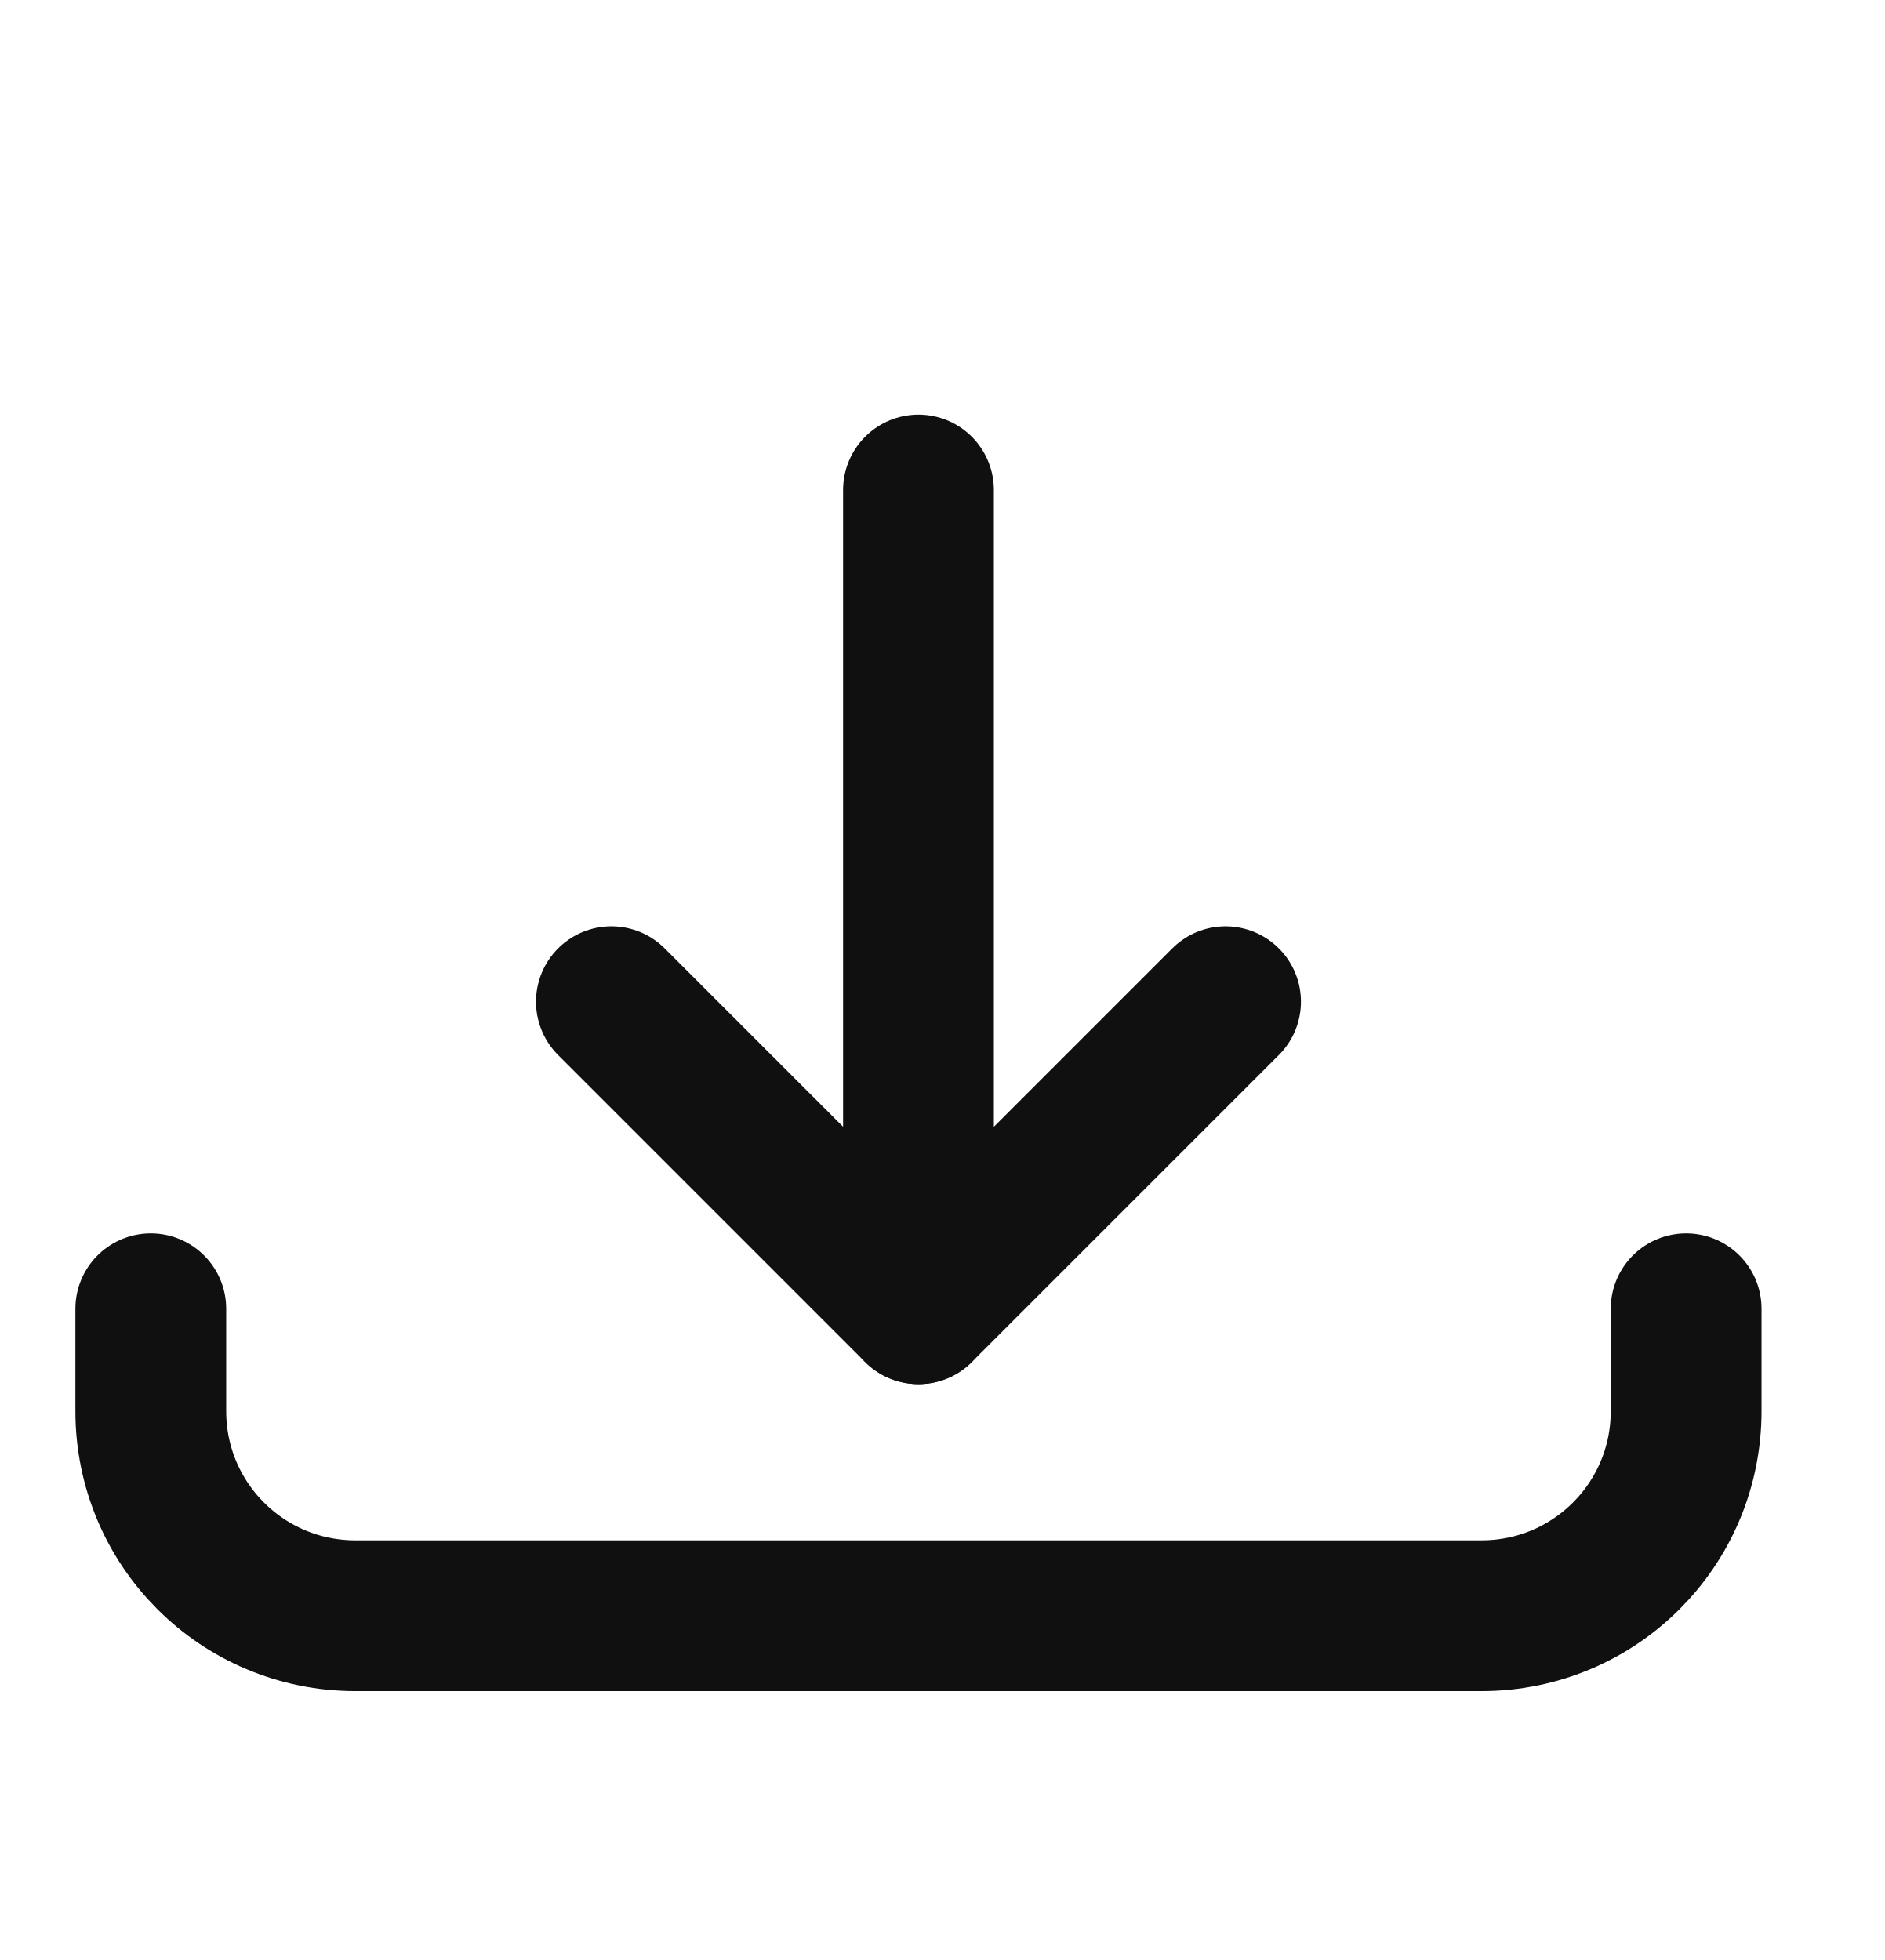
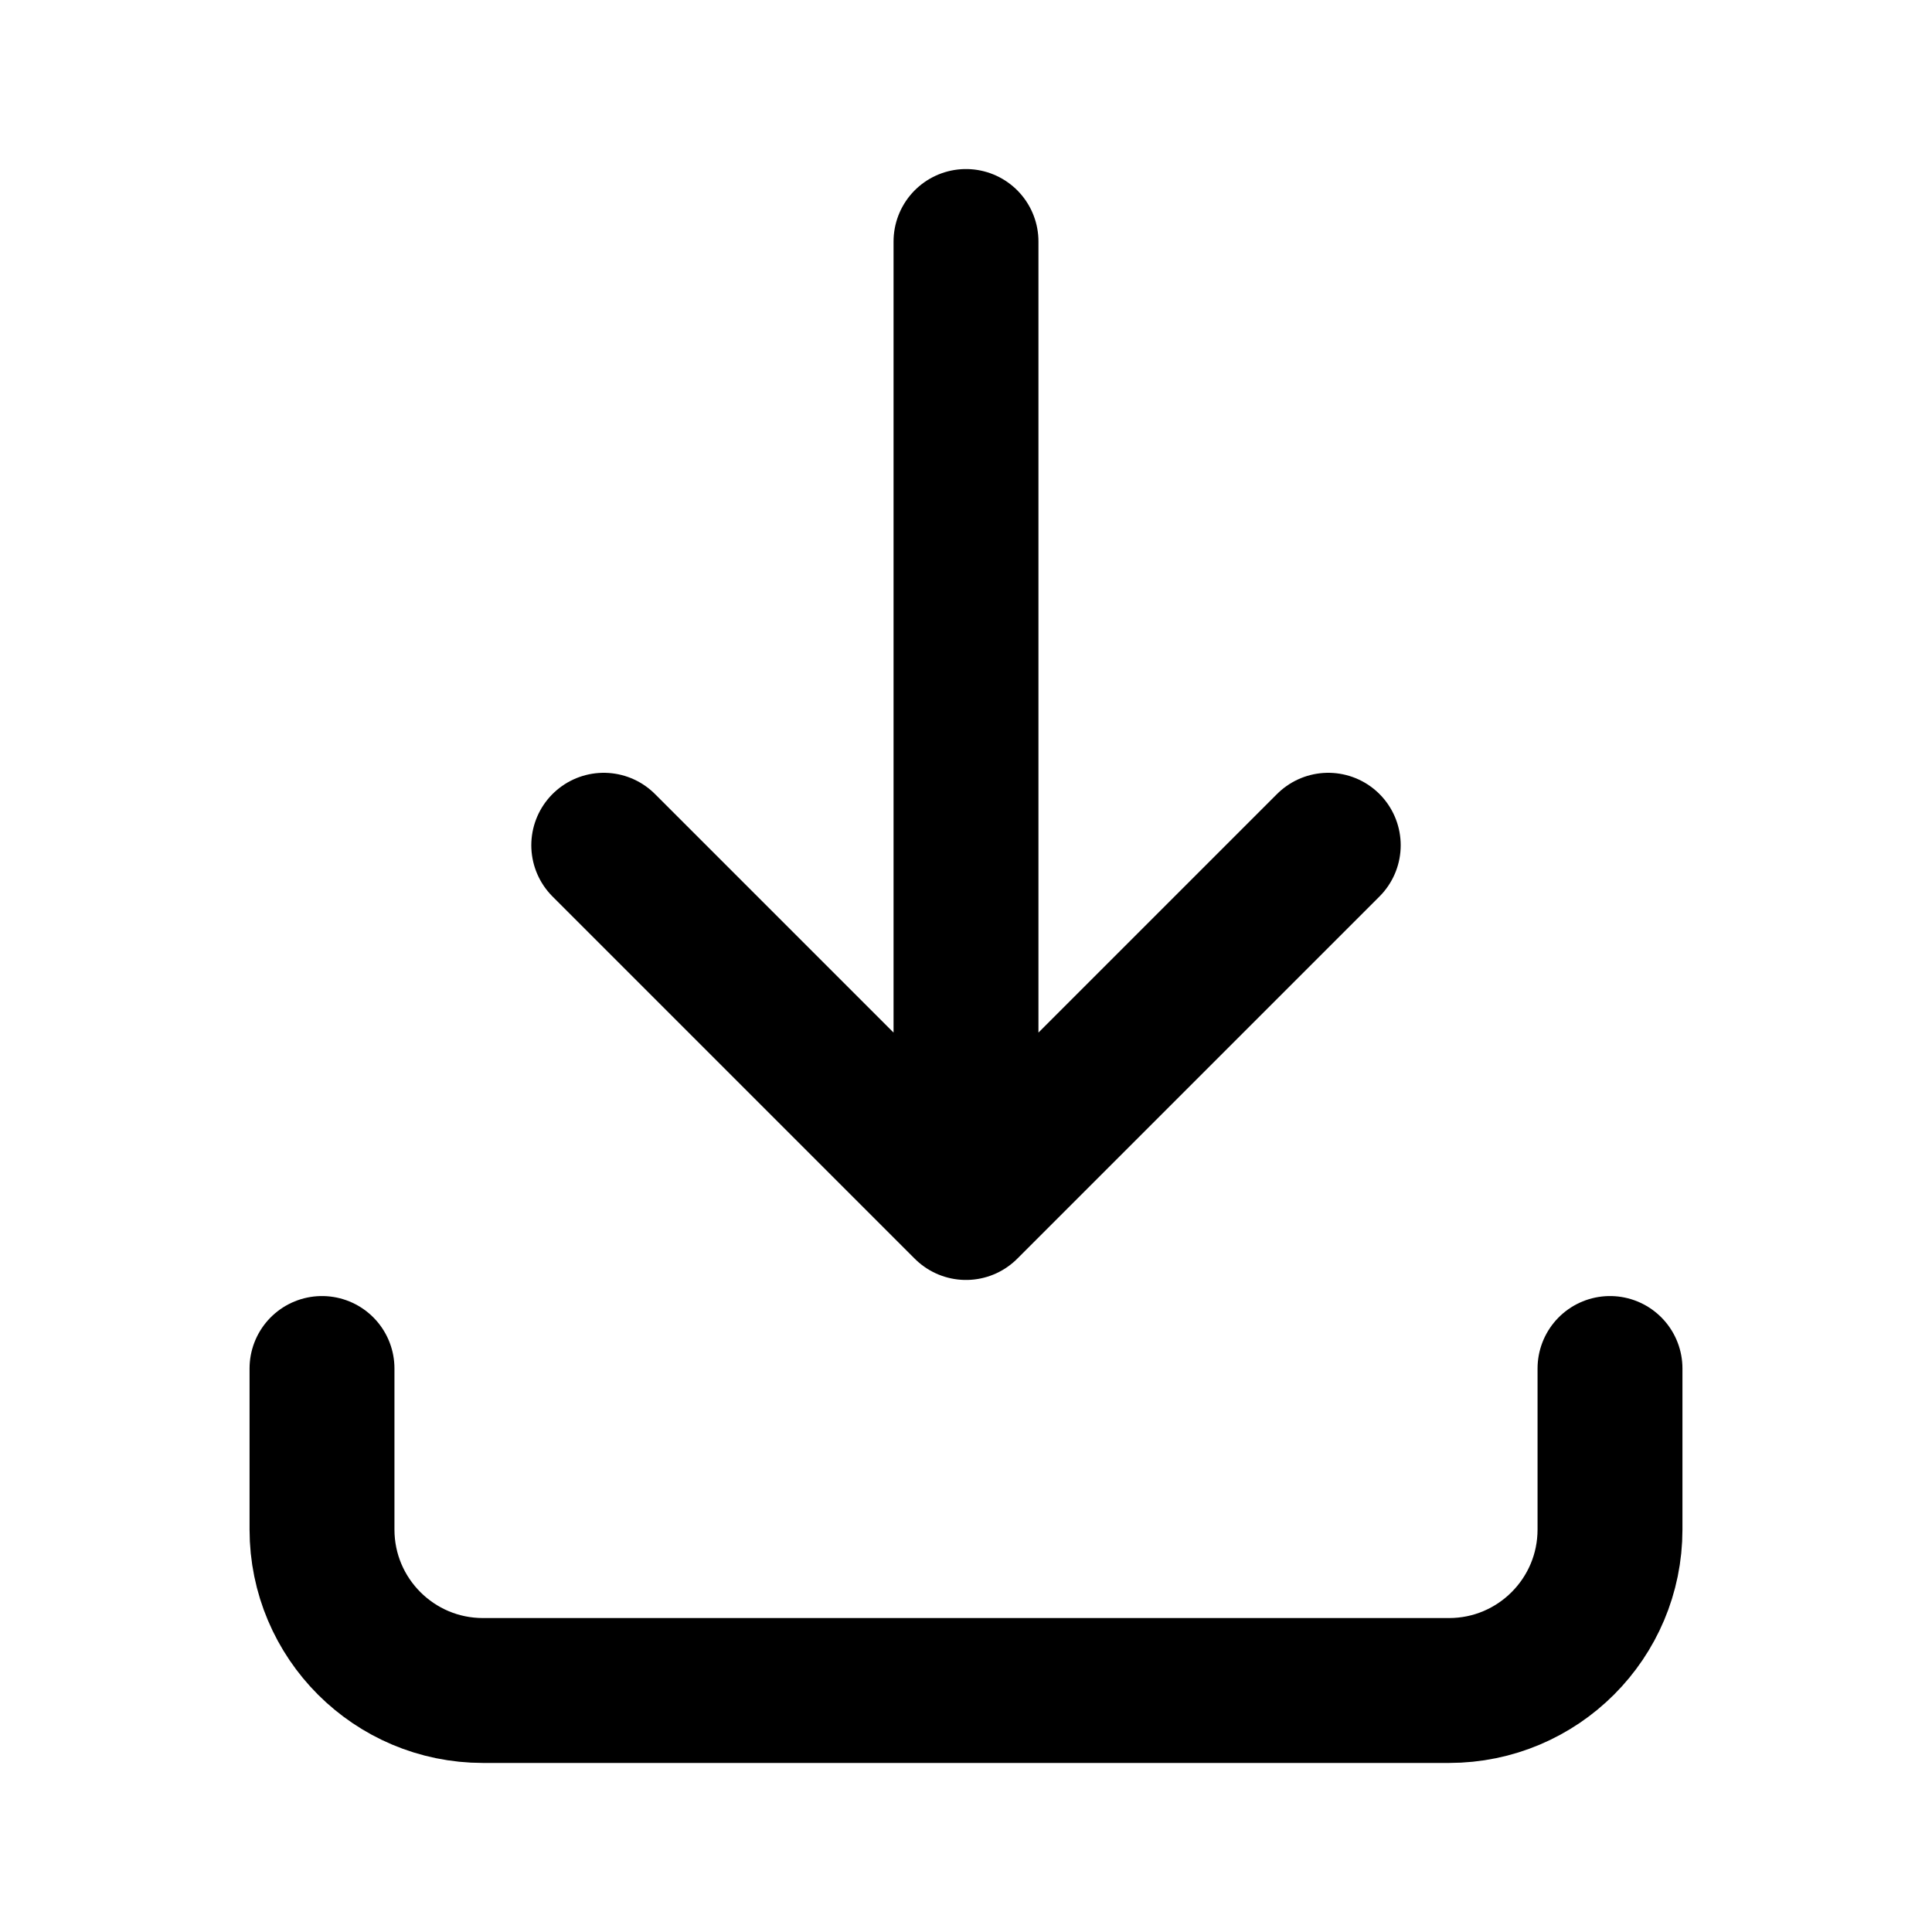
- <svg xmlns="http://www.w3.org/2000/svg" width="25" height="26" viewBox="0 0 25 26" fill="none">
-   <path d="M12.182 6.5V17.361" stroke="#101010" stroke-width="2" stroke-linecap="round" stroke-linejoin="round" />
-   <path d="M8.109 13.288L12.182 17.361L16.255 13.288" stroke="#101010" stroke-width="2" stroke-linecap="round" stroke-linejoin="round" />
-   <path d="M22.364 17.361V18.718C22.364 20.221 21.151 21.433 19.649 21.433H4.715C3.213 21.433 2 20.221 2 18.718V17.361" stroke="#101010" stroke-width="2" stroke-linecap="round" stroke-linejoin="round" />
+ <svg xmlns="http://www.w3.org/2000/svg" width="24" height="24" viewBox="0 0 24 24" fill="none">
+   <path d="M12 3v12m0 0l-4.5-4.5M12 15l4.5-4.5" stroke="currentColor" stroke-width="1.8" stroke-linecap="round" stroke-linejoin="round" />
+   <path d="M4 17v2a2 2 0 002 2h12a2 2 0 002-2v-2" stroke="currentColor" stroke-width="1.8" stroke-linecap="round" stroke-linejoin="round" />
</svg>
